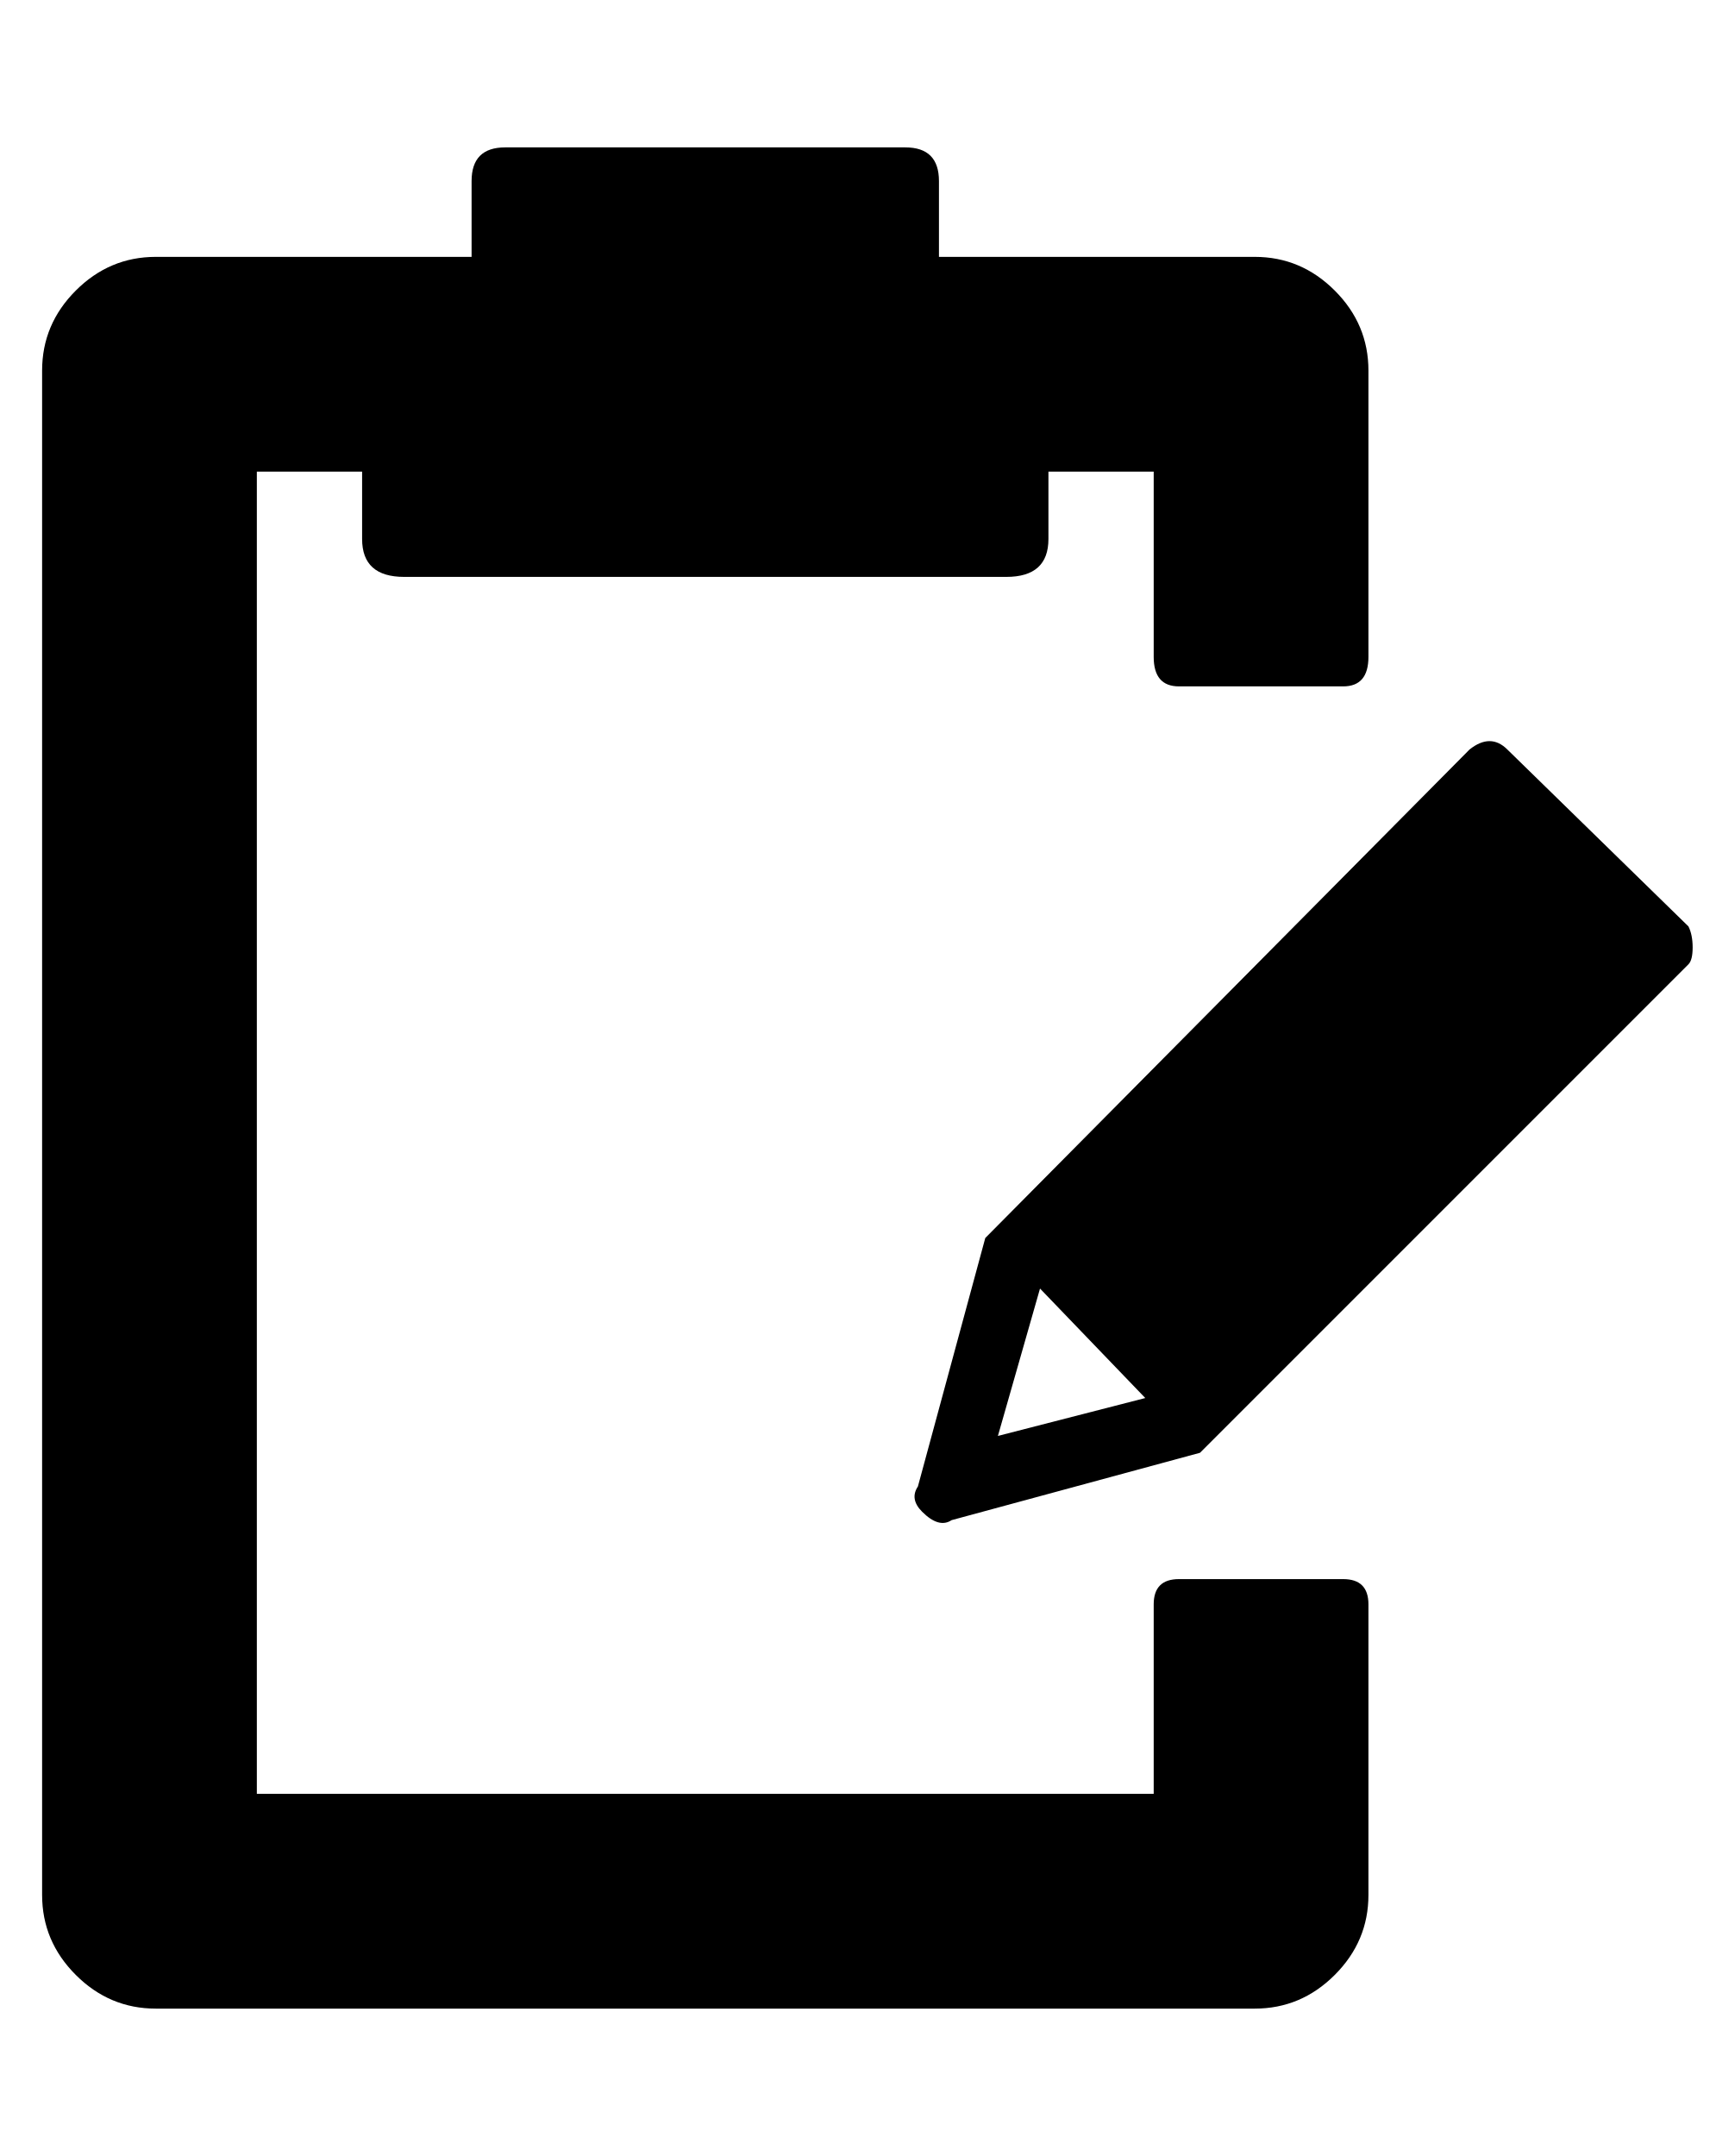
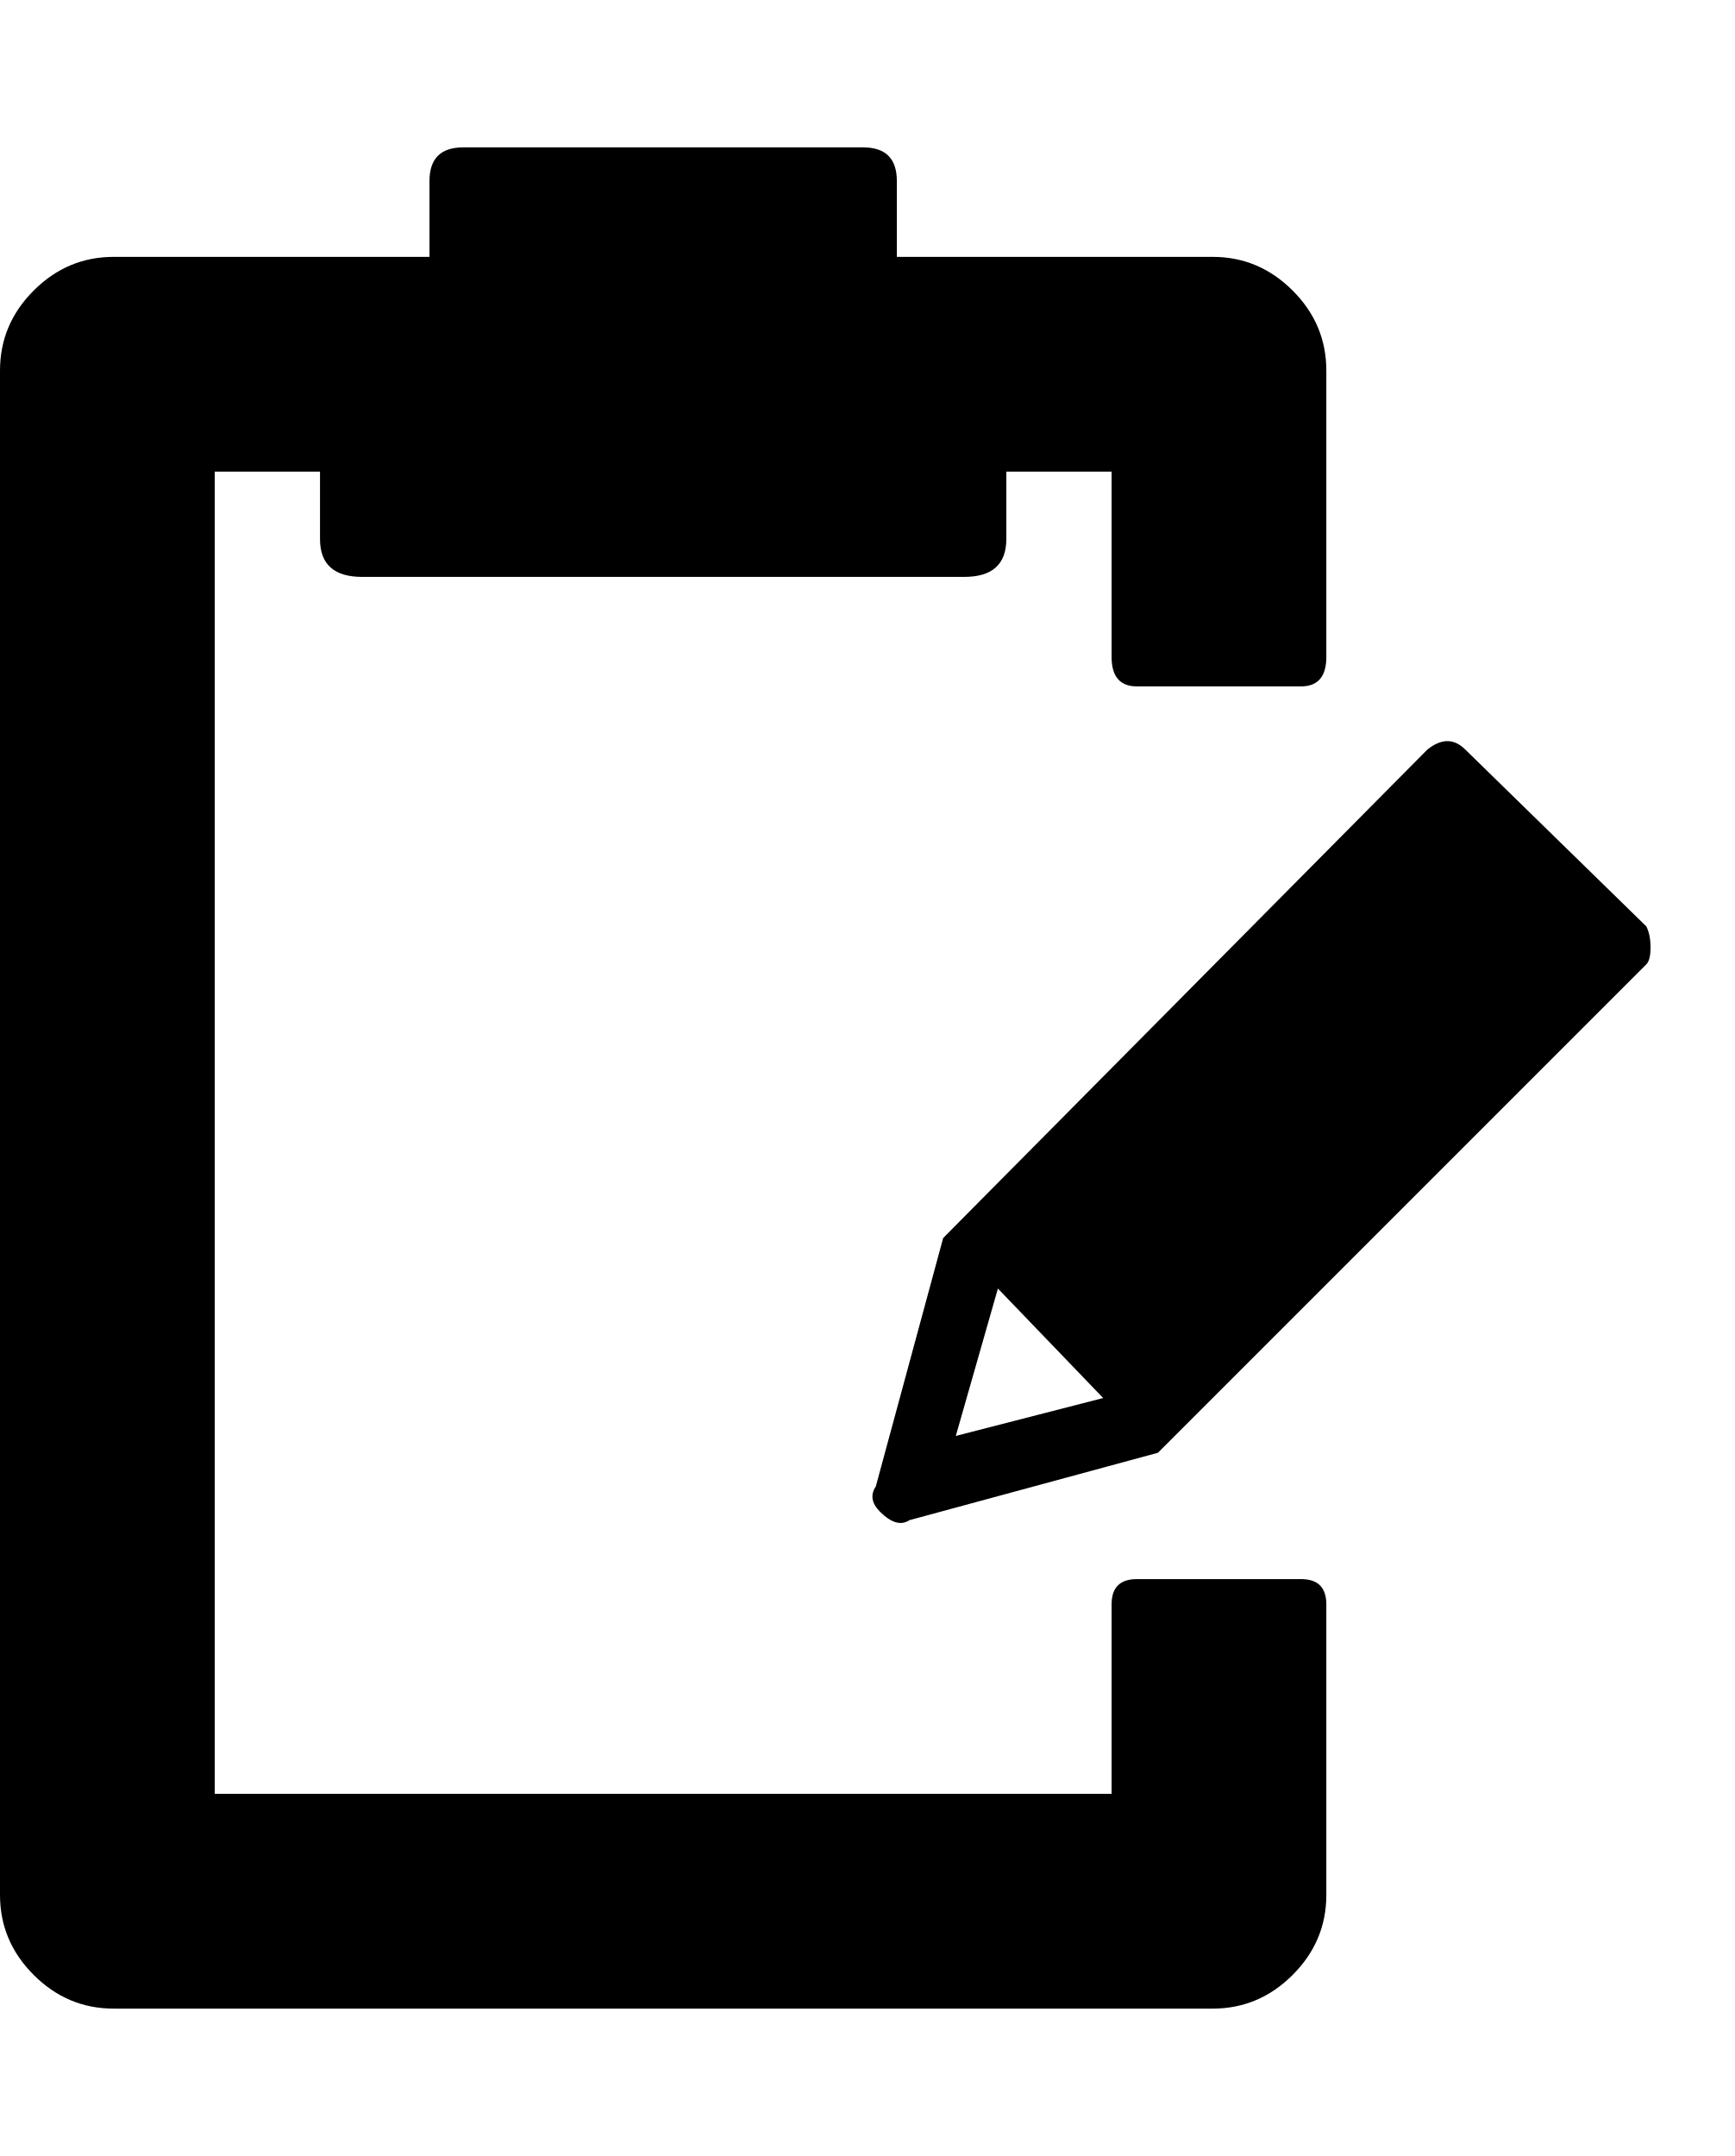
- <svg xmlns="http://www.w3.org/2000/svg" version="1.1" viewBox="-10 0 412 512">
+ <svg xmlns="http://www.w3.org/2000/svg" version="1.1" viewBox="0 0 412 512">
  <path fill="currentColor" d="M391 220q1 2 1 5t-1 4l-116 116v0l-59 16q-3 2 -7 -2q-3 -3 -1 -6l16 -59v0l115 -116q5 -4 9 0zM227 341l35 -9l-25 -26zM309 375q6 0 6 6v0v69v0q0 11 -8 19t-19 8h-1h-259h-1q-11 0 -19 -8t-8 -19v0v-362v0q0 -11 8 -19t19 -8h75v-17v-1q0 -8 8 -8v0h95q8 0 8 8v0v18 h75q11 0 19 8t8 19v0v68q0 7 -6 7h-39q-6 0 -6 -7v-44h-25v16q0 9 -10 9h-143v0q-10 0 -10 -9v-1v-15h-25v314h213v-45q0 -6 6 -6v0h39z" />
</svg>
